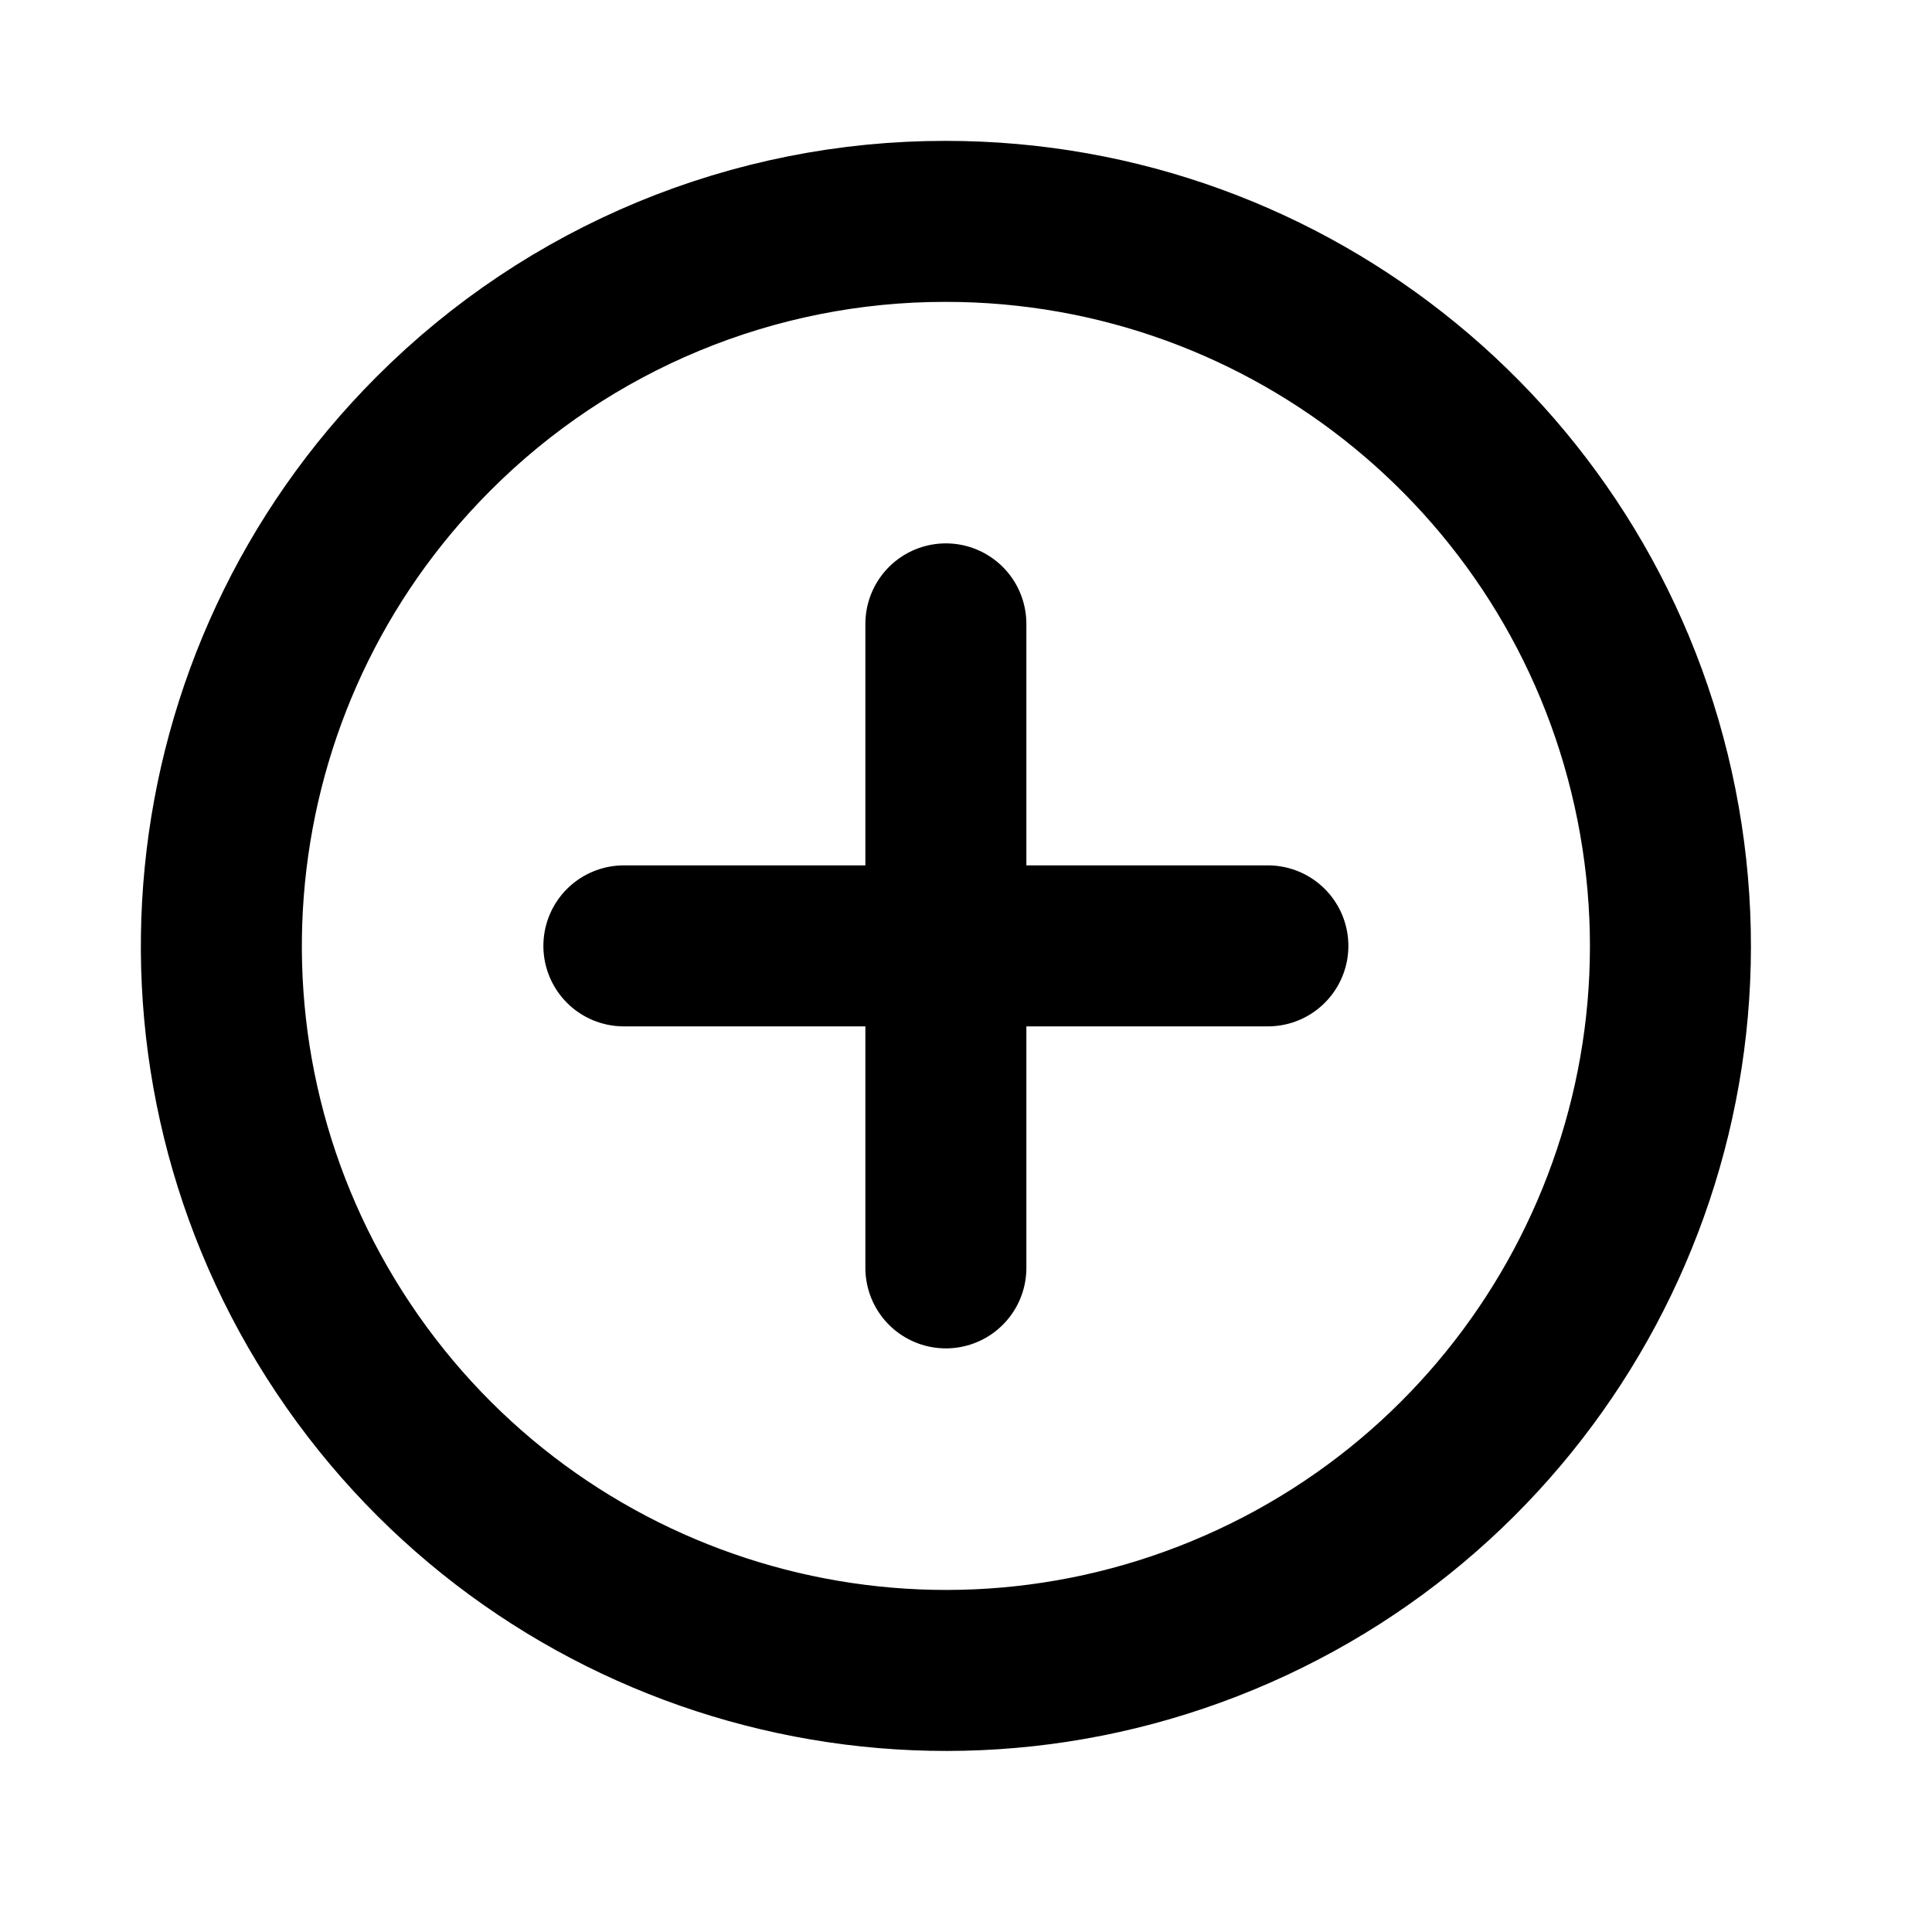
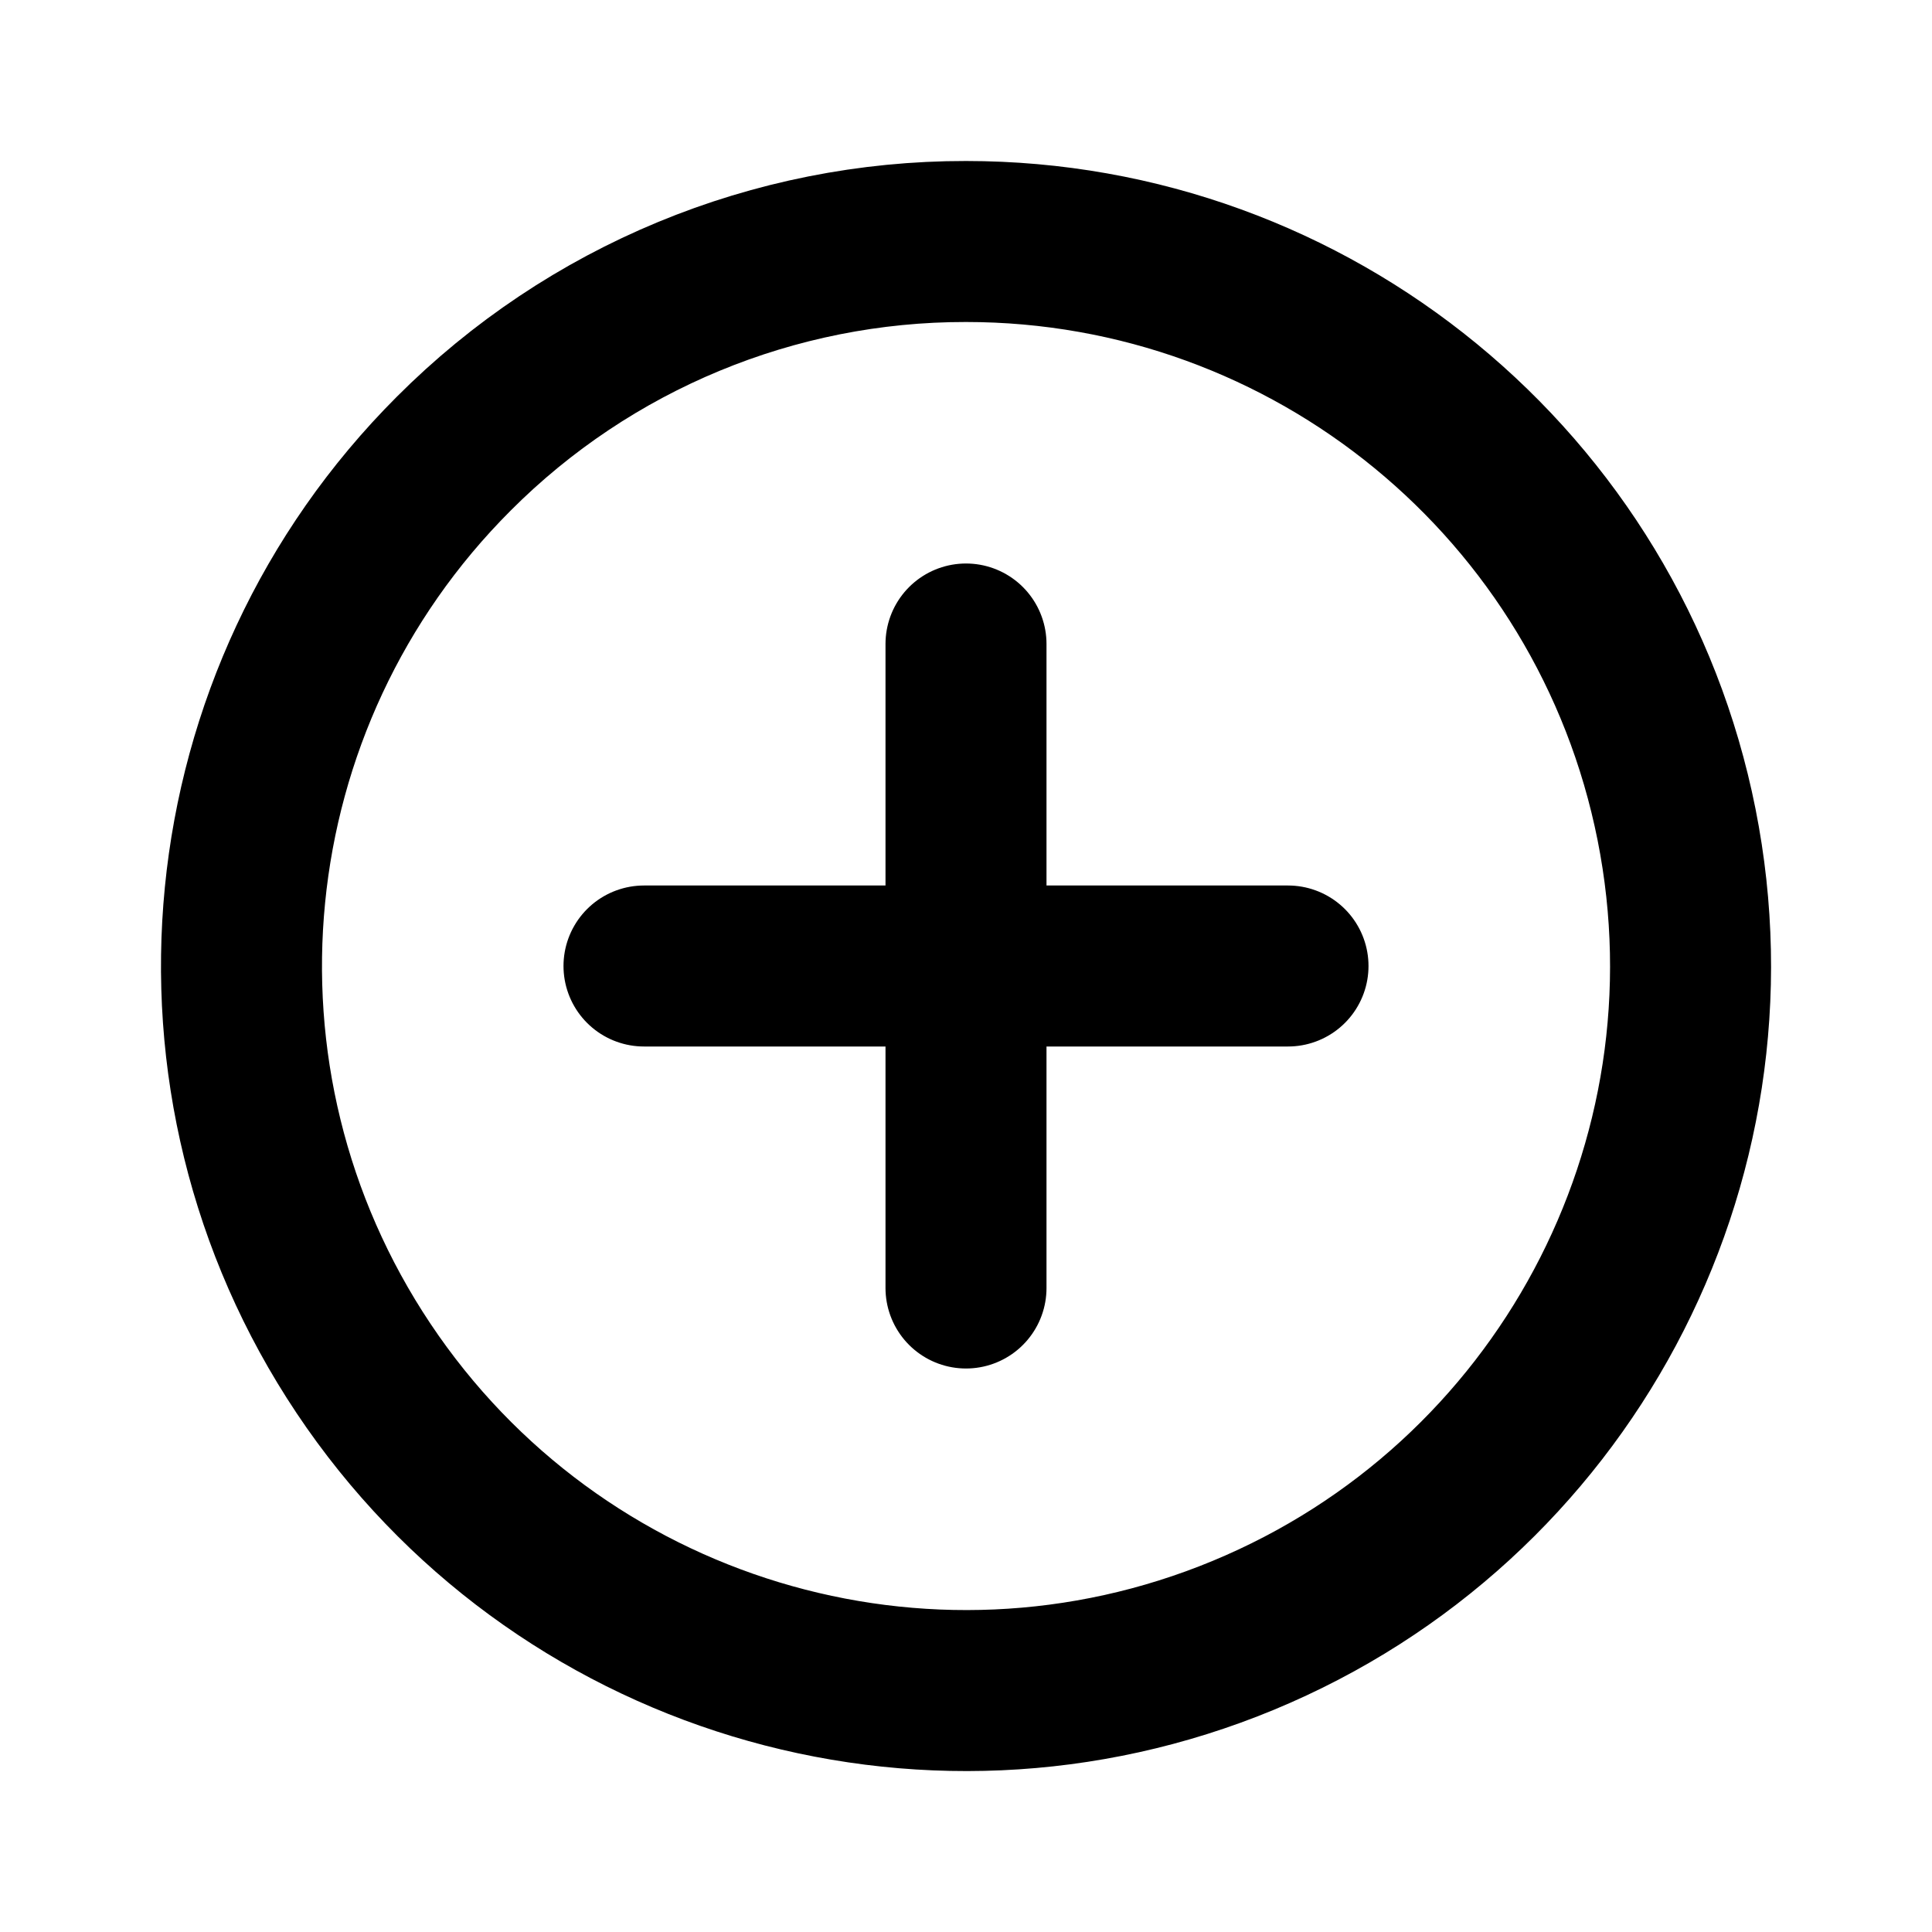
<svg xmlns="http://www.w3.org/2000/svg" viewBox="0 0 24 24" width="24" height="24" stroke="currentColor">
-   <path d="M11.75,2.75A9,9,0,1,1,5.386,5.386,8.972,8.972,0,0,1,11.75,2.75Zm0,5v8m-4-4h8" fill="none" stroke-linecap="round" stroke-linejoin="round" stroke-width="2" />
+   <path d="M12,3A9,9,0,1,1,5.636,5.636,8.972,8.972,0,0,1,12,3Zm0,5v8M8,12h8" fill="none" stroke-linecap="round" stroke-linejoin="round" stroke-width="2" />
</svg>
